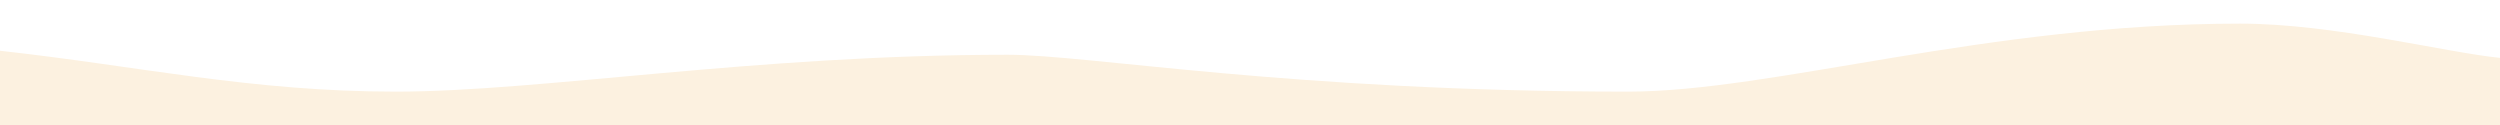
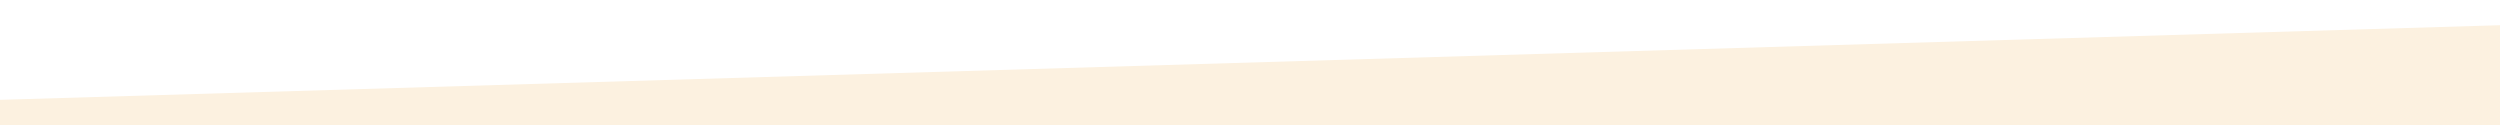
<svg xmlns="http://www.w3.org/2000/svg" version="1.1" id="Ebene_1" x="0px" y="0px" viewBox="0 0 2000 100" style="enable-background:new 0 0 2000 100;" xml:space="preserve">
  <style type="text/css">
	.st0{fill:#FCF1E0;}
</style>
-   <path class="st0" d="M316.6,73.3c115.8,0,286.9-29.5,489.6-29.5c64.3,0,228.3,29.5,496.2,29.5c115.8,0,286.9-54.4,489.6-54.4  c75.1,0,163.8,23,208.1,27.4V100h-985.8H0V40.6C111.4,52.9,200.8,73.3,316.6,73.3z" />
+   <path class="st0" d="M316.6,389.8c115.8,0,286.9-29.5,489.6-29.5c64.3,0,228.3,29.5,496.2,29.5c115.8,0,286.9-54.4,489.6-54.4  c75.1,0,164.8,23,209.1,27.4v54.7h-986.8H-1v-60.4C110.4,369.4,200.8,389.8,316.6,389.8z" />
+   <polygon class="st0" points="2005.6,20 -4.4,80 -4.4,105.7 2005.6,105.7 " />
</svg>
